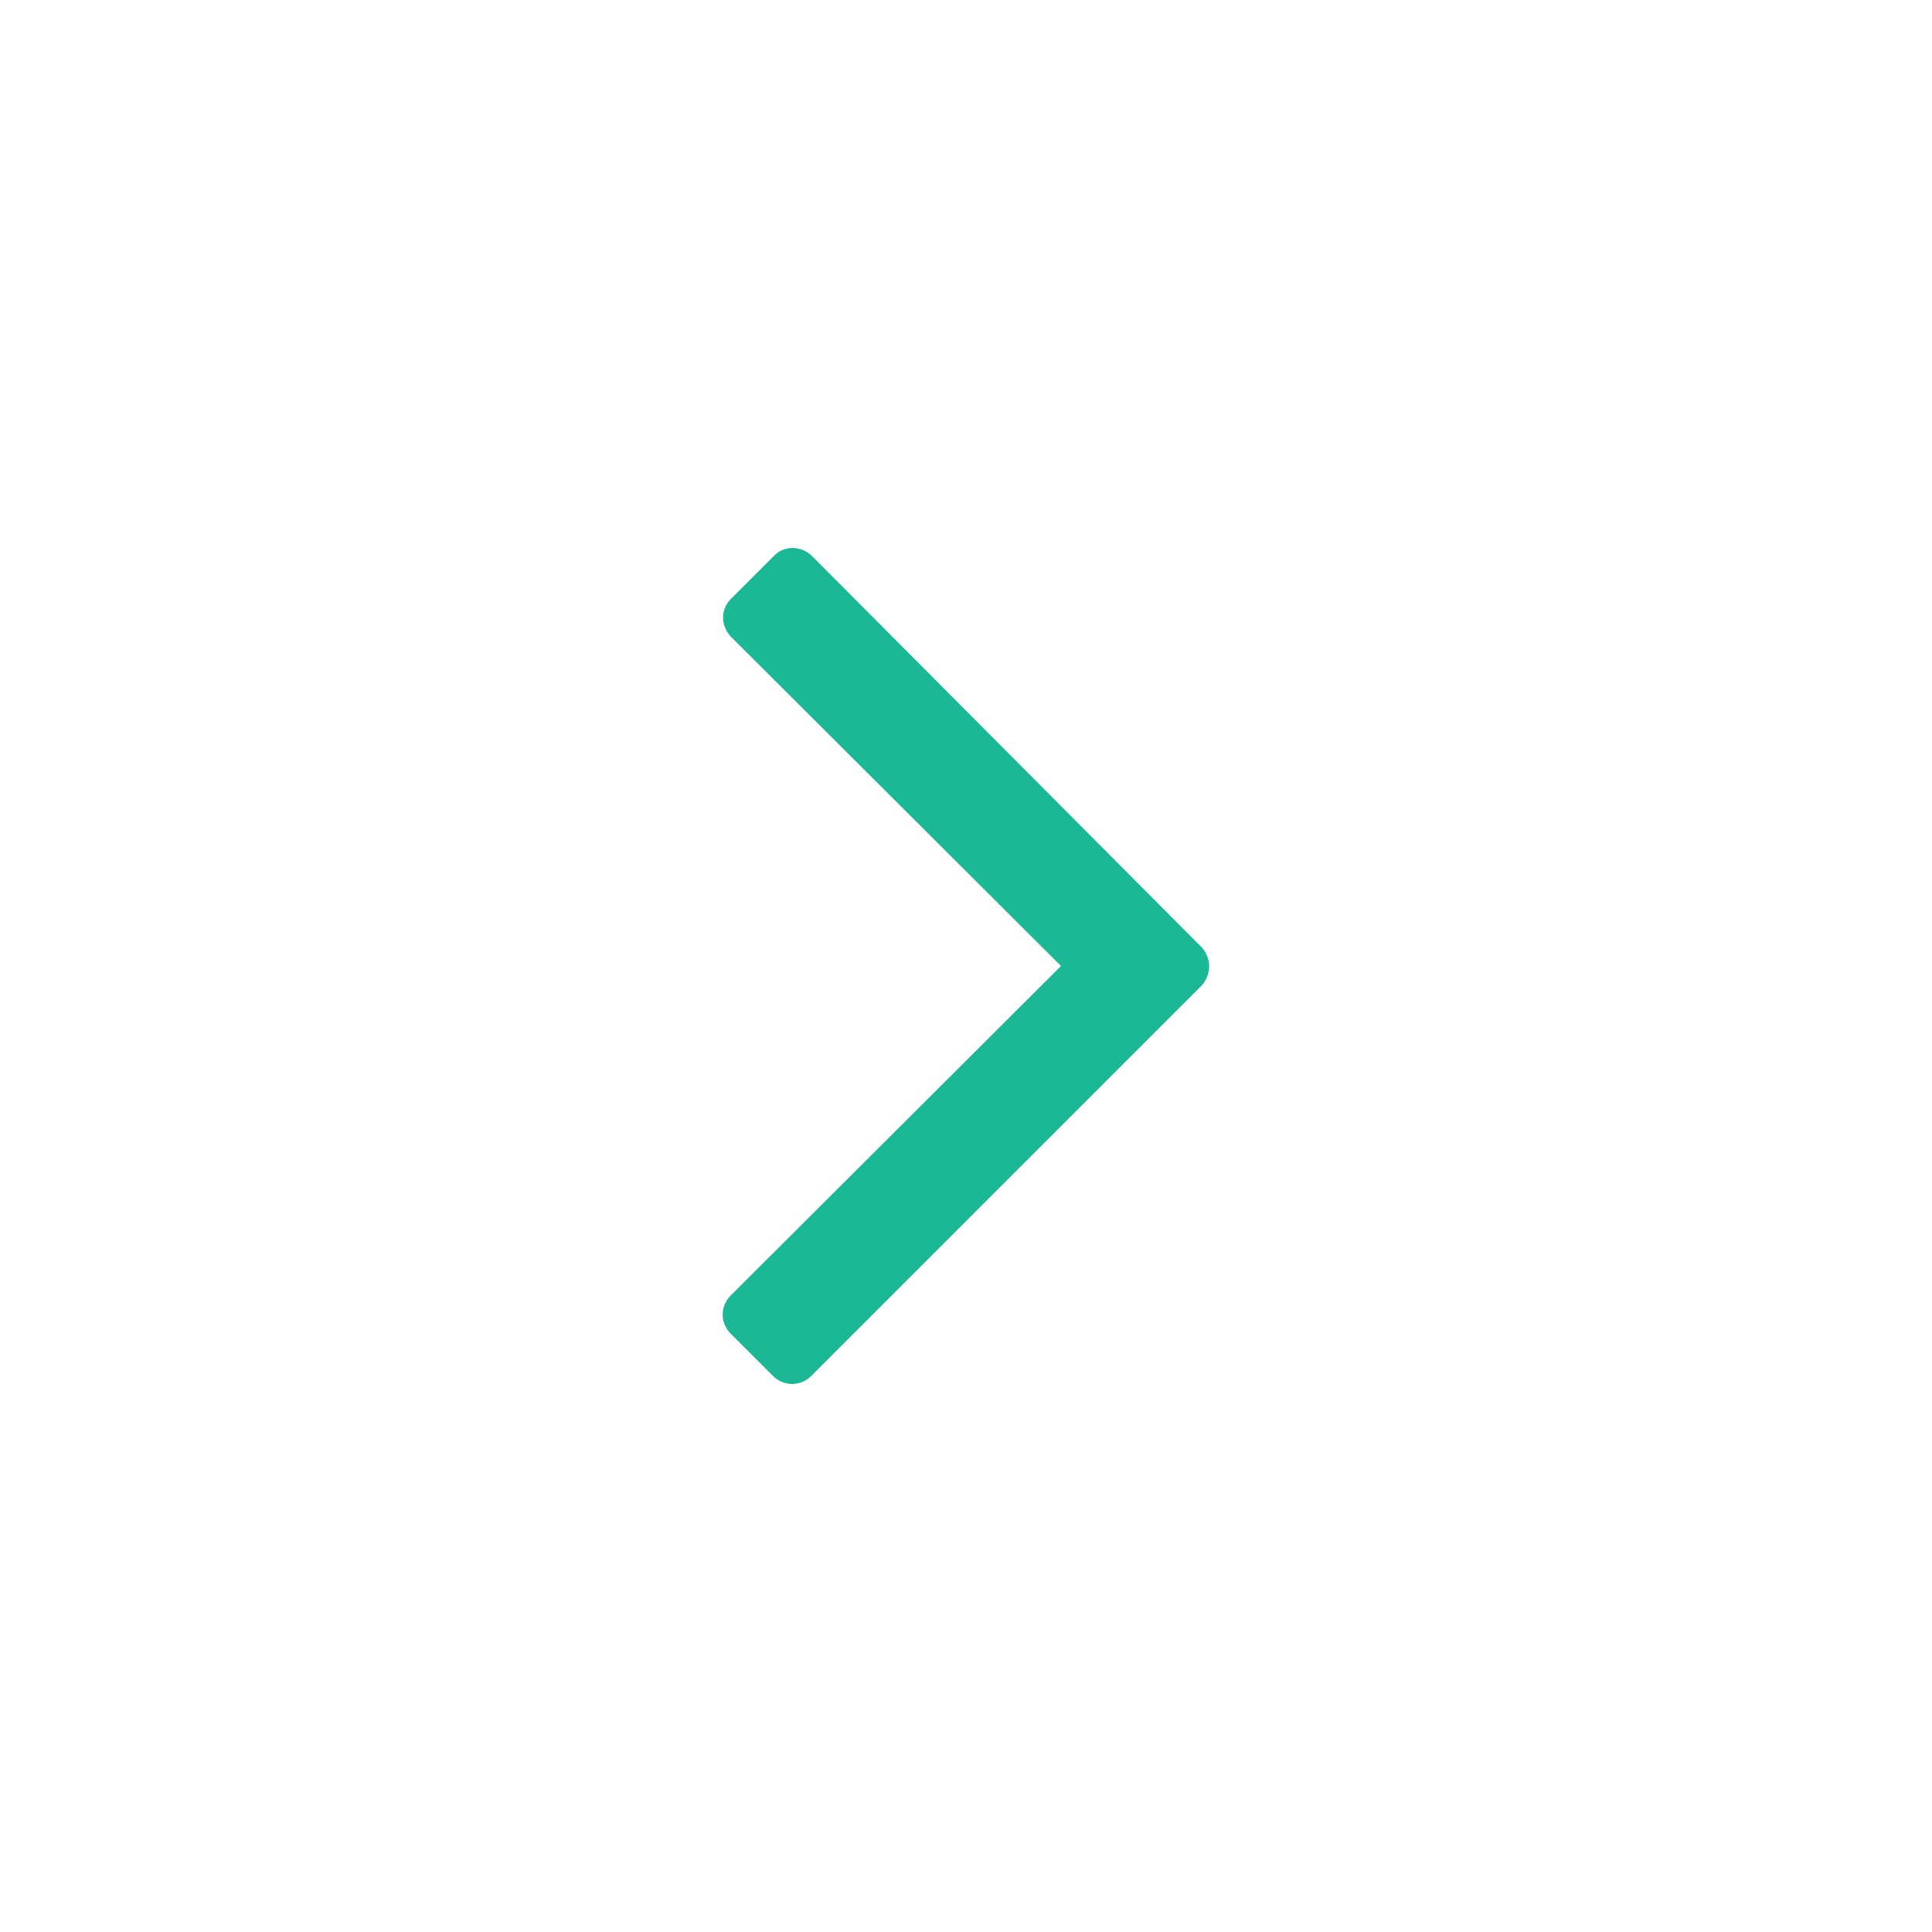
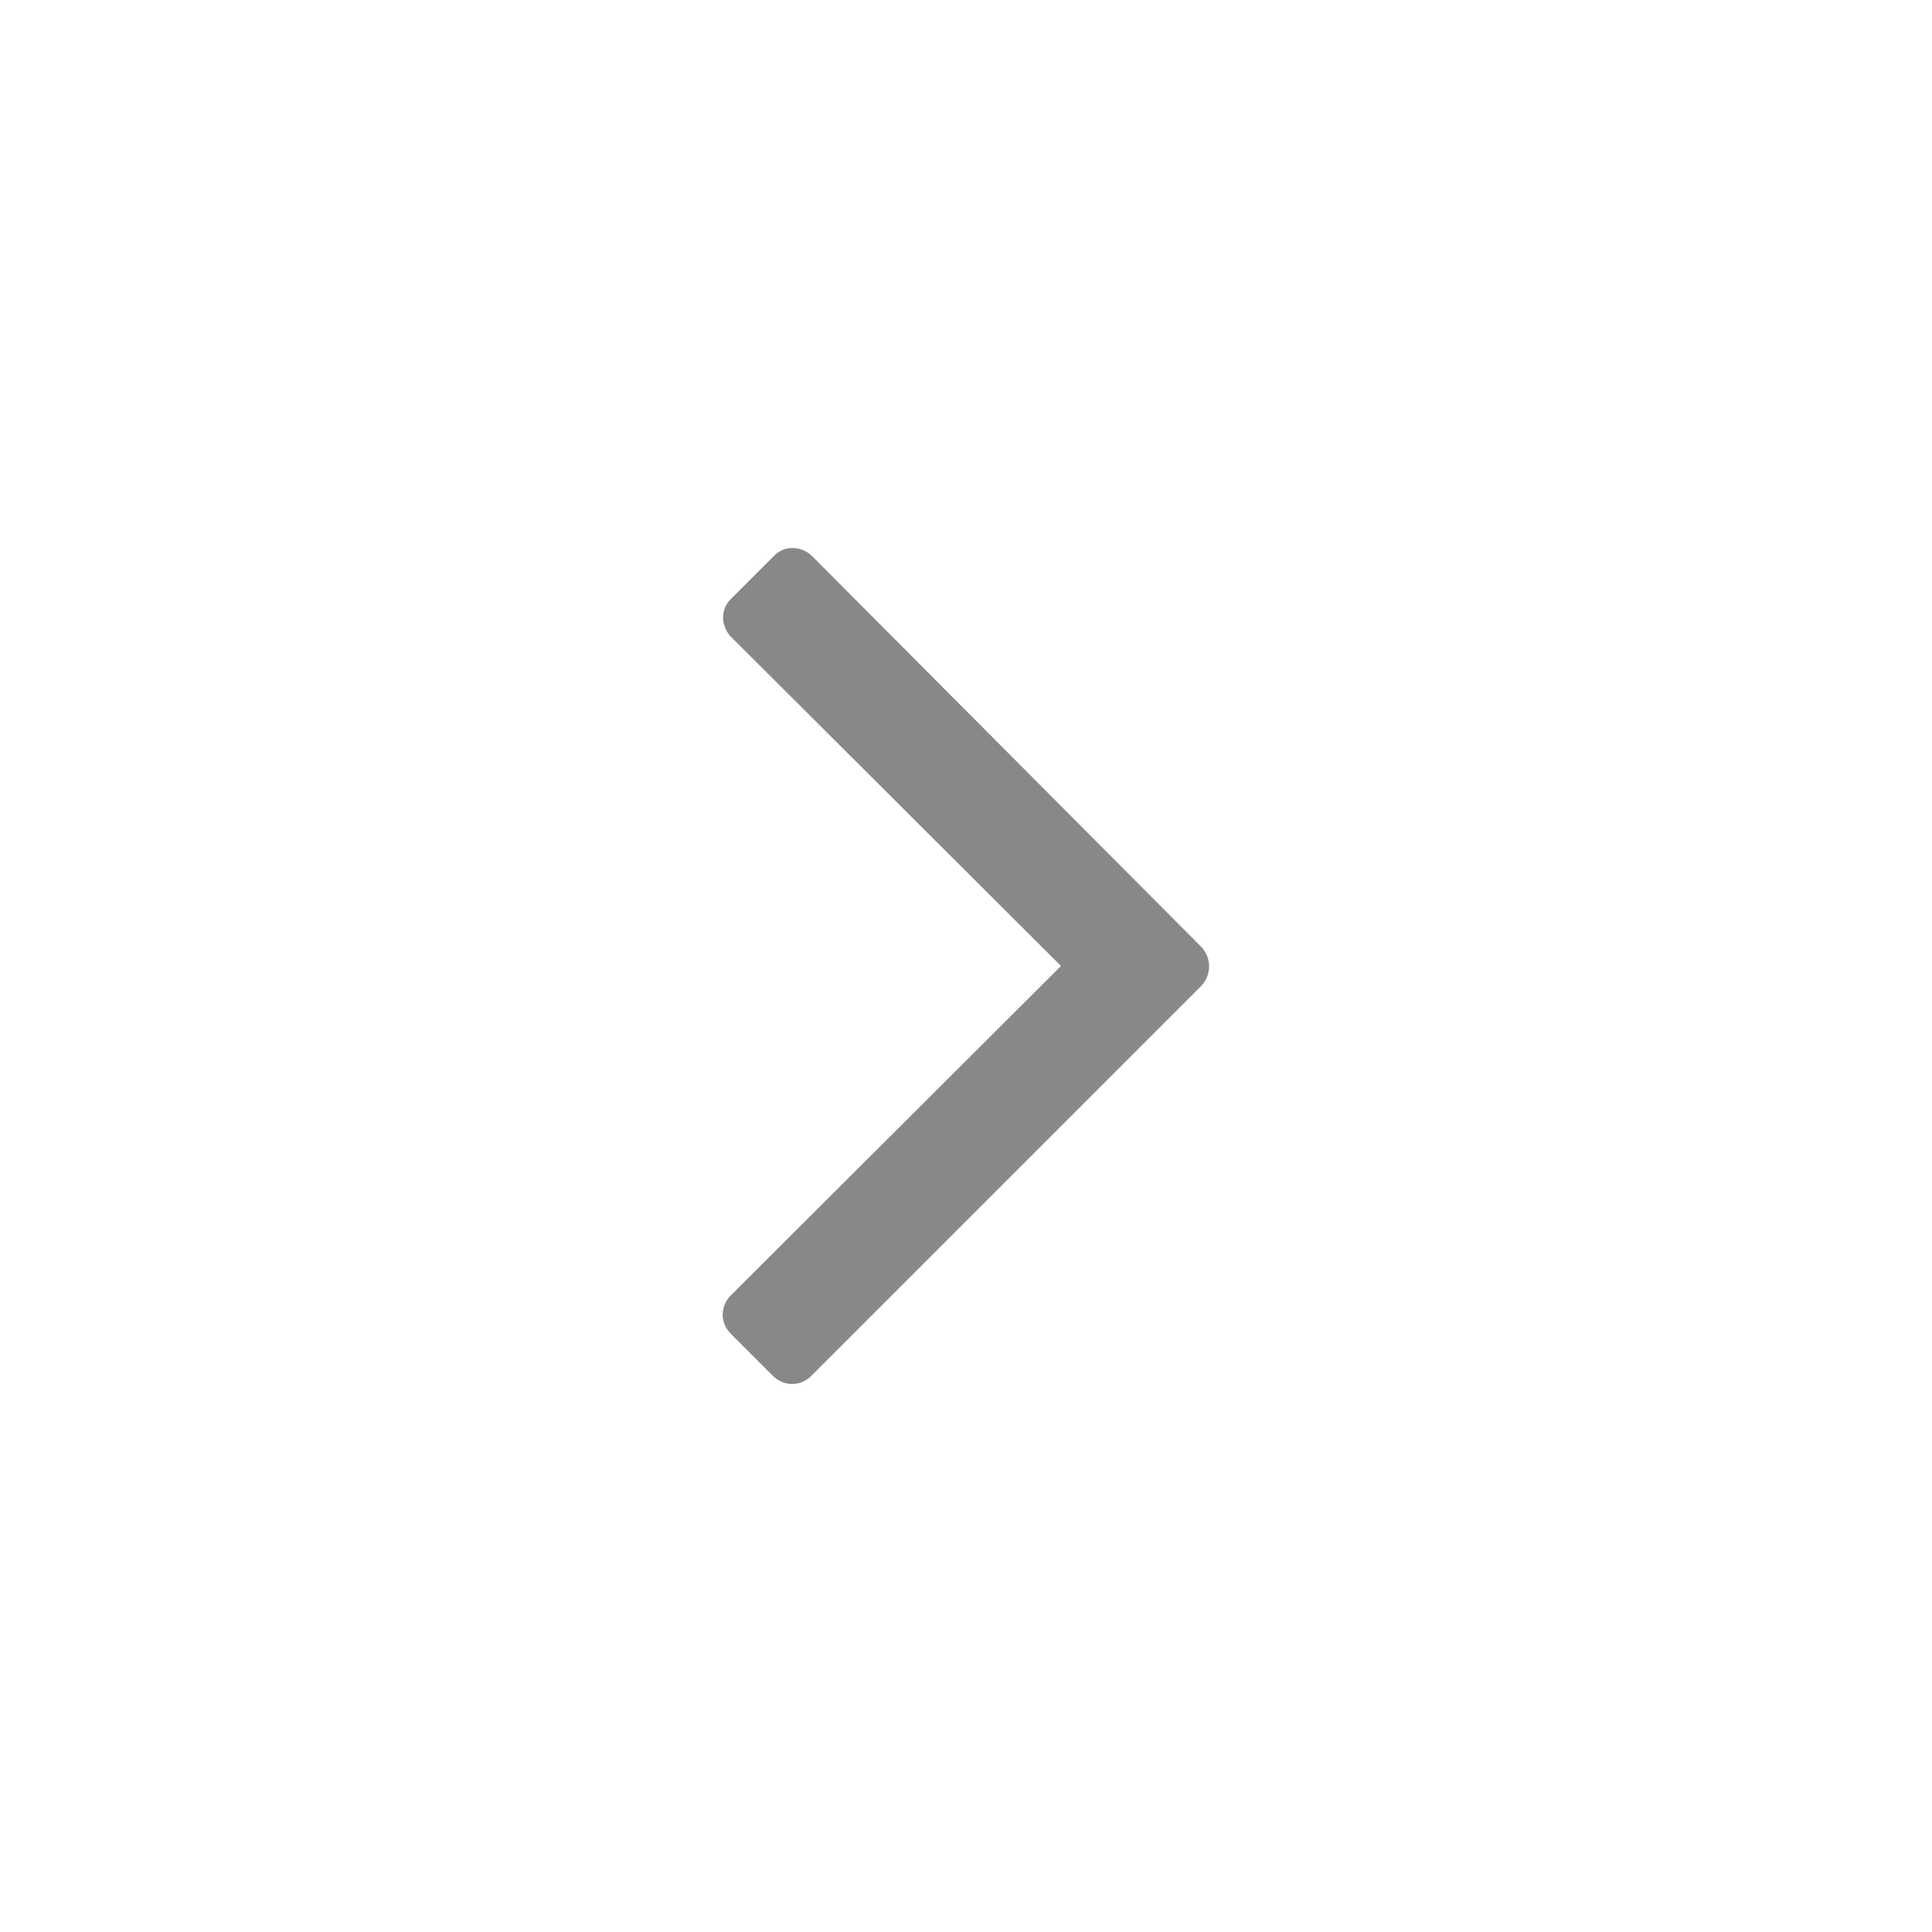
<svg xmlns="http://www.w3.org/2000/svg" version="1.2" overflow="visible" preserveAspectRatio="none" viewBox="0 0 24 24" width="48" height="48">
  <g>
-     <path id="angle-right" d="M15.02,12c0-0.09-0.04-0.18-0.1-0.24l-4.83-4.85C9.96,6.78,9.75,6.77,9.62,6.9c0,0-0.01,0.01-0.01,0.01  L9.09,7.43C8.95,7.56,8.95,7.76,9.07,7.9c0,0,0.01,0.01,0.01,0.01l4.1,4.09l-4.1,4.09c-0.13,0.13-0.14,0.33-0.01,0.47  c0,0,0.01,0.01,0.01,0.01l0.52,0.52c0.13,0.13,0.33,0.14,0.47,0.01c0,0,0.01-0.01,0.01-0.01l4.85-4.85  C14.99,12.17,15.02,12.09,15.02,12L15.02,12z" style="fill: #1ab895" />
+     <path id="angle-right" d="M15.02,12c0-0.09-0.04-0.18-0.1-0.24l-4.83-4.85C9.96,6.78,9.75,6.77,9.62,6.9c0,0-0.01,0.01-0.01,0.01  L9.09,7.43C8.95,7.56,8.95,7.76,9.07,7.9c0,0,0.01,0.01,0.01,0.01l4.1,4.09l-4.1,4.09c-0.13,0.13-0.14,0.33-0.01,0.47  c0,0,0.01,0.01,0.01,0.01l0.52,0.52c0.13,0.13,0.33,0.14,0.47,0.01c0,0,0.01-0.01,0.01-0.01l4.85-4.85  C14.99,12.17,15.02,12.09,15.02,12L15.02,12z" style="fill: #888" />
  </g>
</svg>
